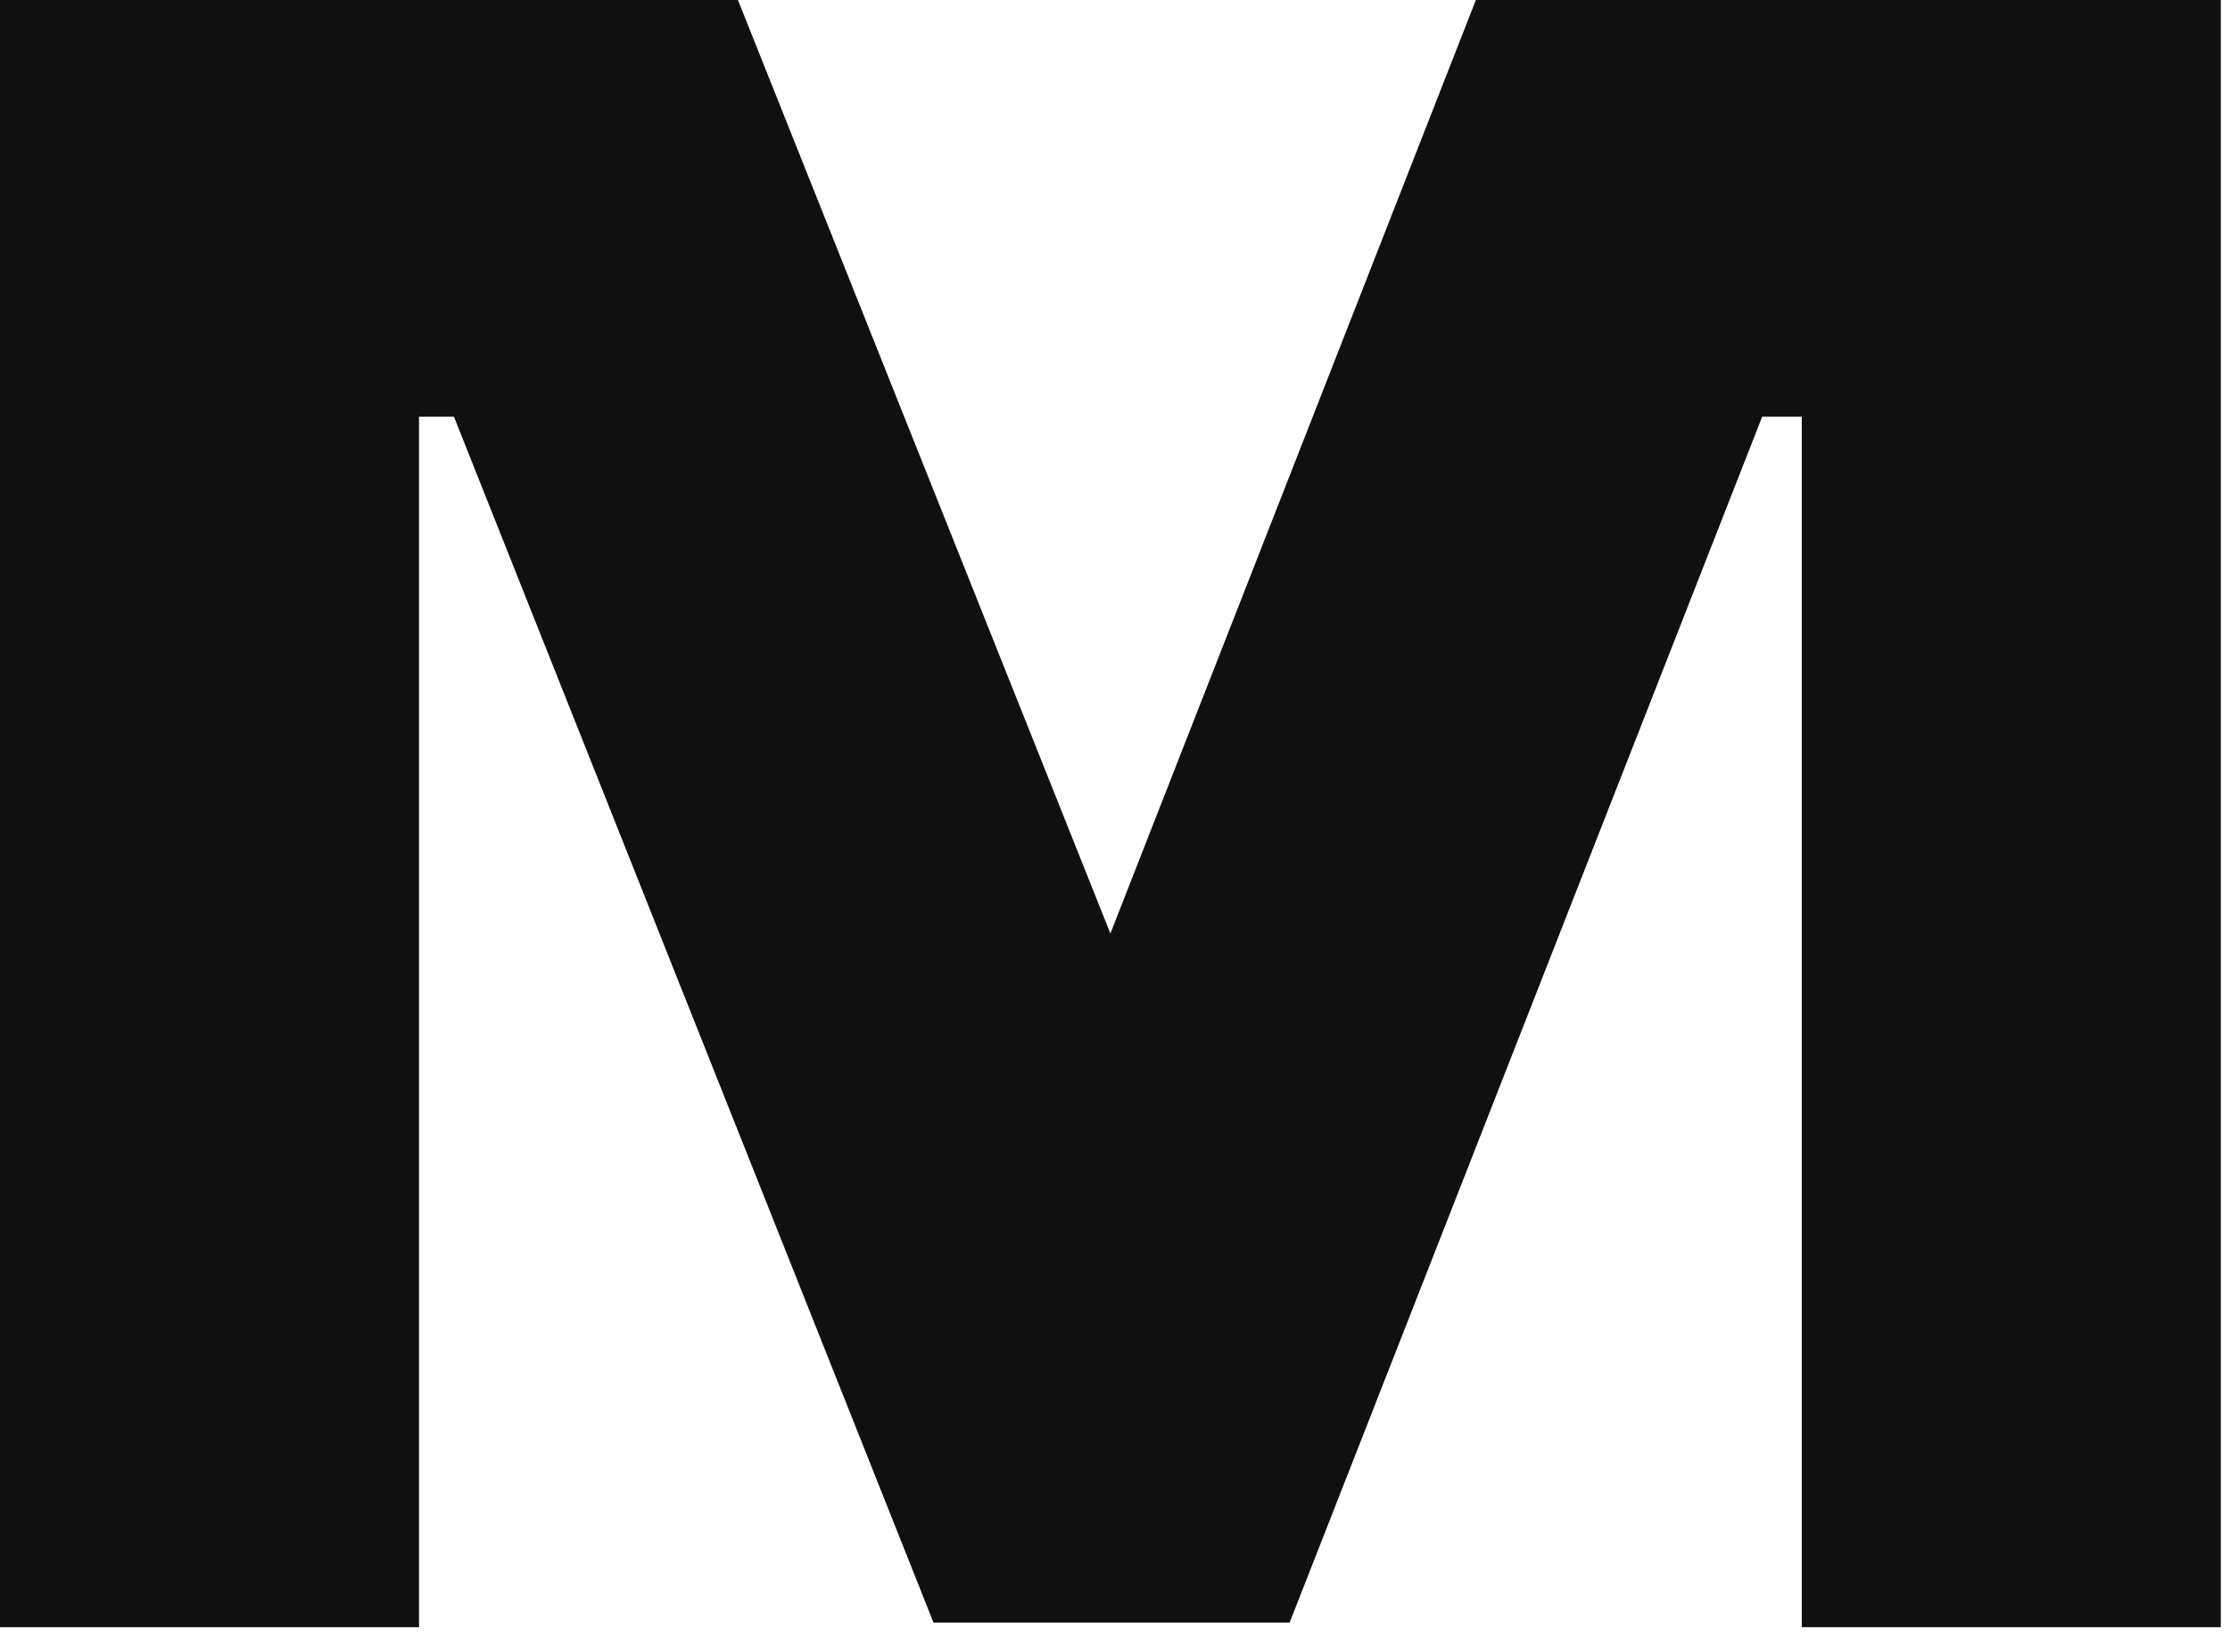
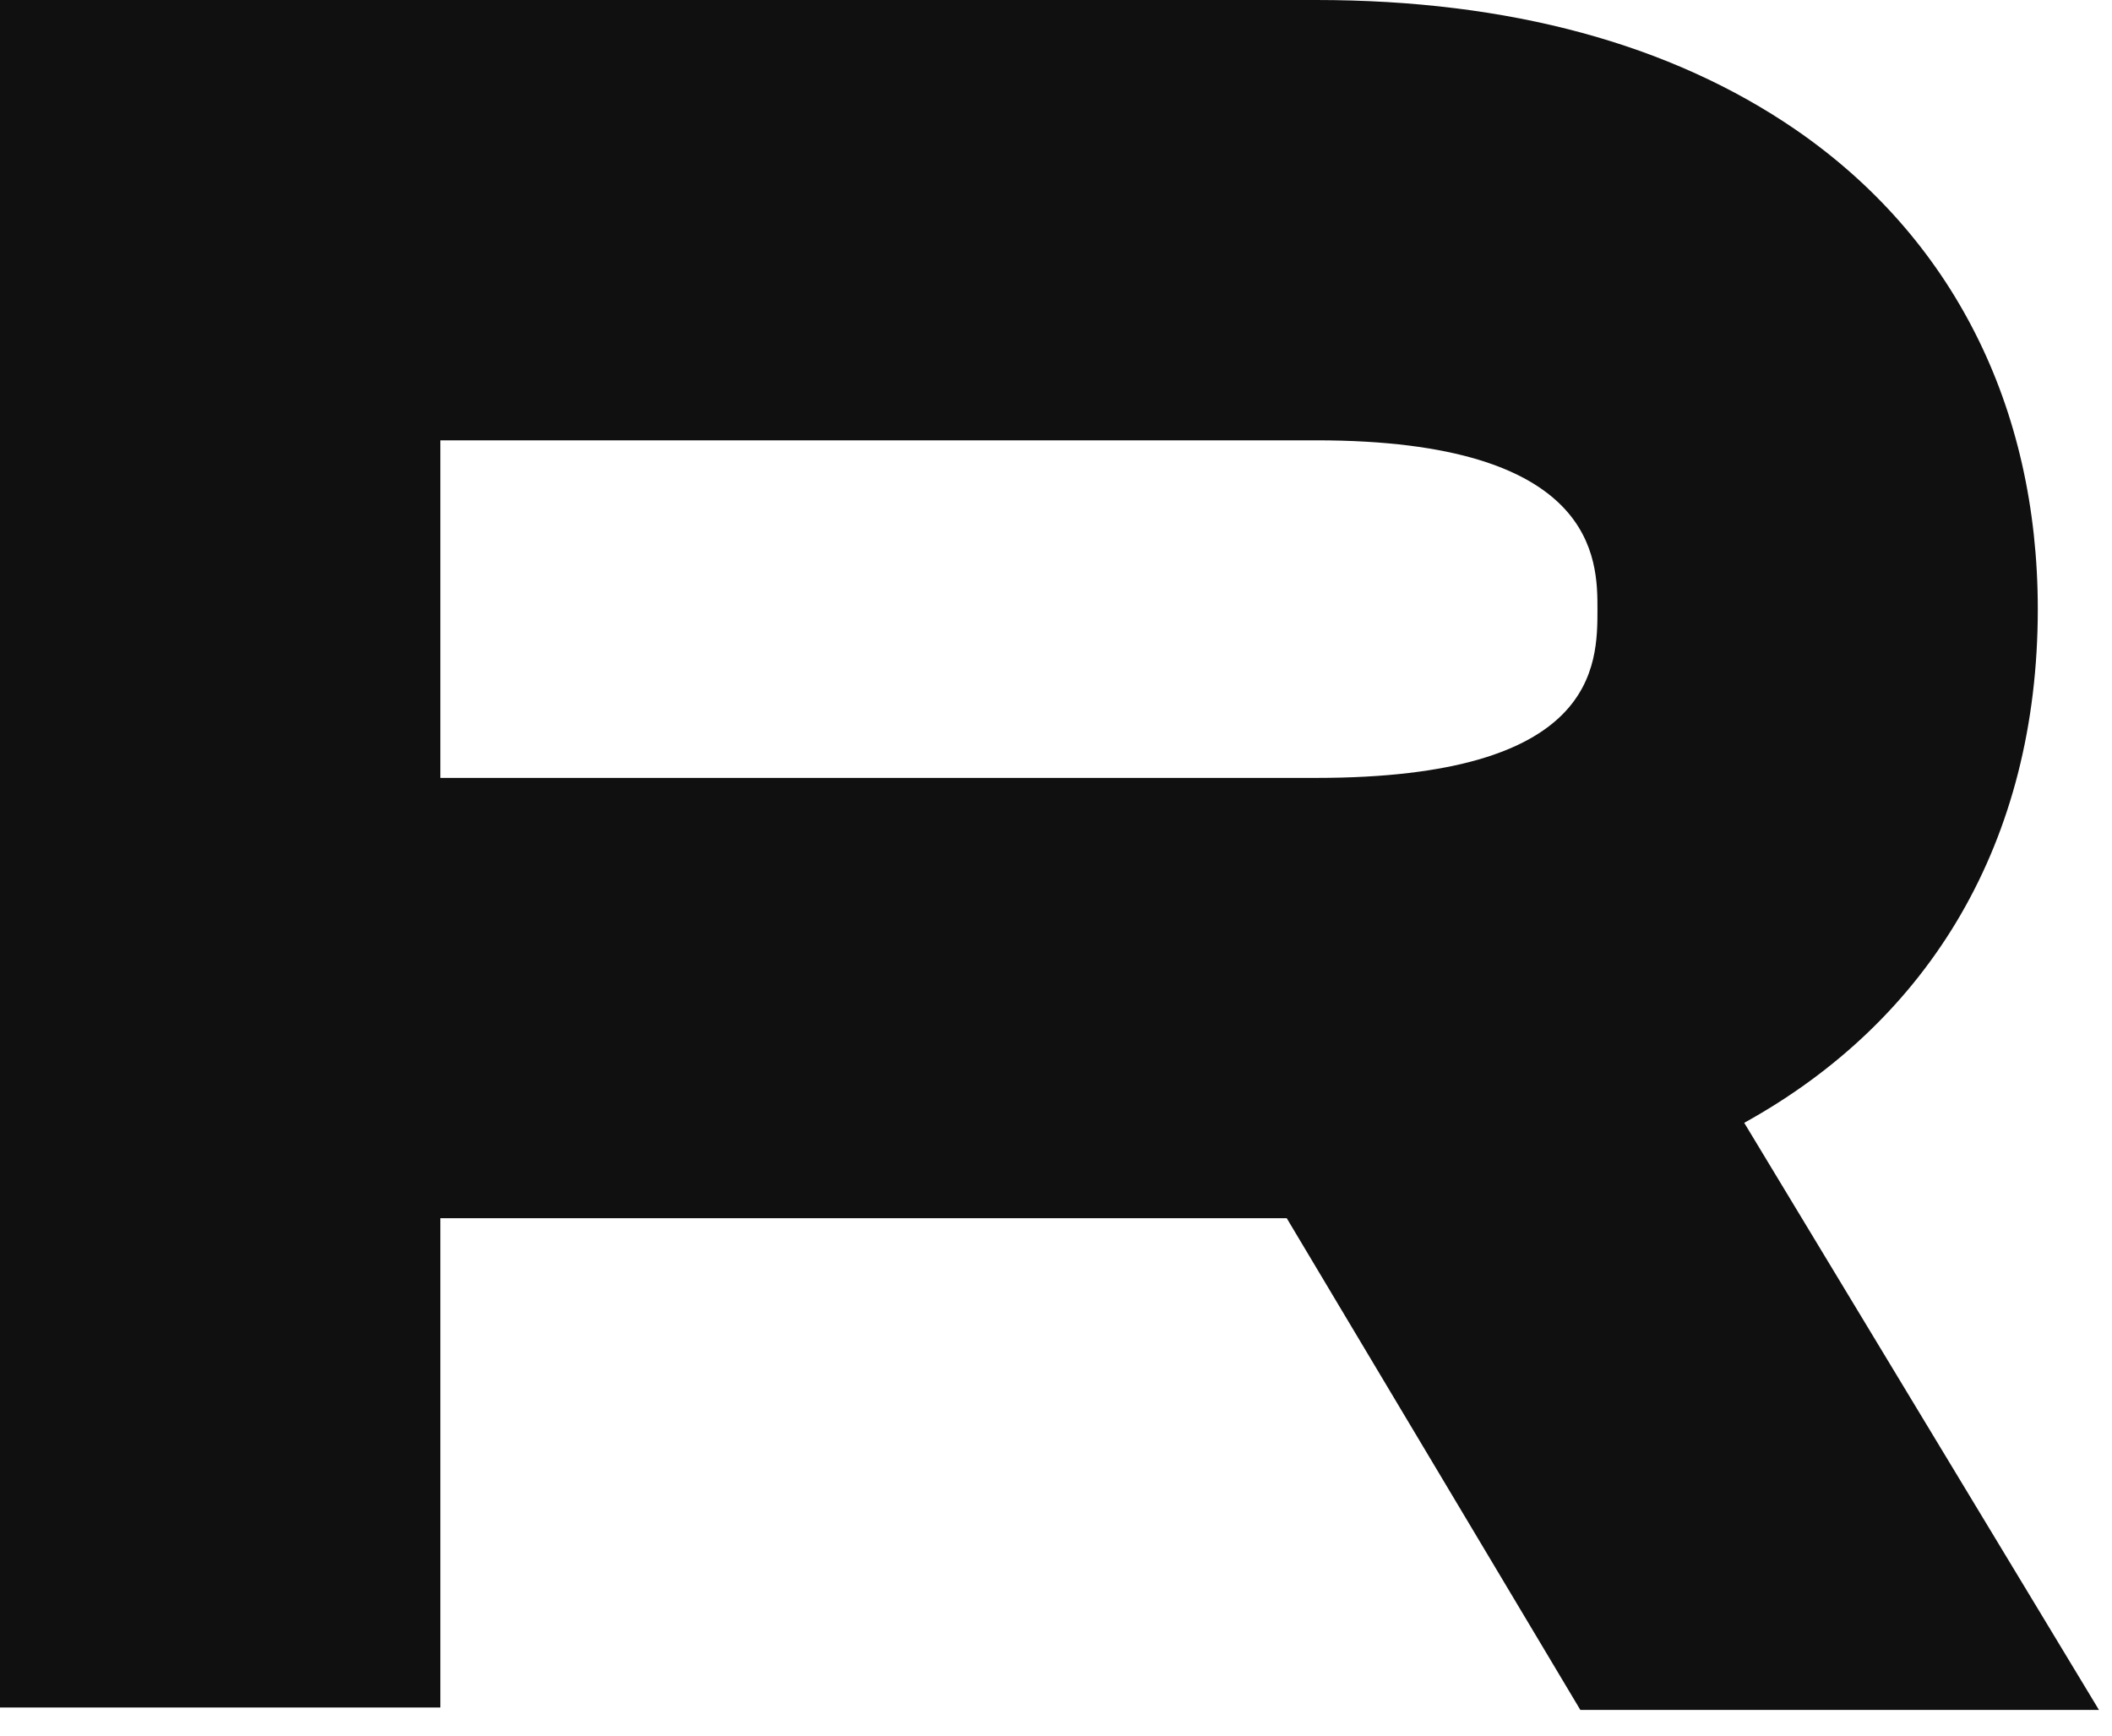
- <svg xmlns="http://www.w3.org/2000/svg" width="81" height="60" viewBox="0 0 81 60" fill="none">
-   <path d="M80.666 0V59.104H65.446V15.135H64.008L46.844 58.935H33.907L16.488 15.135H15.22V59.104H0V0H26.804L40.333 33.907L53.608 0H80.666Z" fill="#101010" />
+ <svg xmlns="http://www.w3.org/2000/svg" width="73" height="60" viewBox="0 0 73 60" fill="none">
+   <path d="M72.549 59.104H54.623L44.476 42.109H15.22V59.02H0V0H45.491C52.171 0 57.751 1.522 62.064 4.481C67.475 8.202 70.435 14.036 70.435 21.054C70.435 29.087 66.714 35.26 60.288 38.811L72.549 59.104ZM15.22 15.22V26.889H45.491C55.215 26.889 55.215 22.999 55.215 21.054C55.215 19.363 55.215 15.22 45.491 15.22H15.22Z" fill="#101010" />
</svg>
